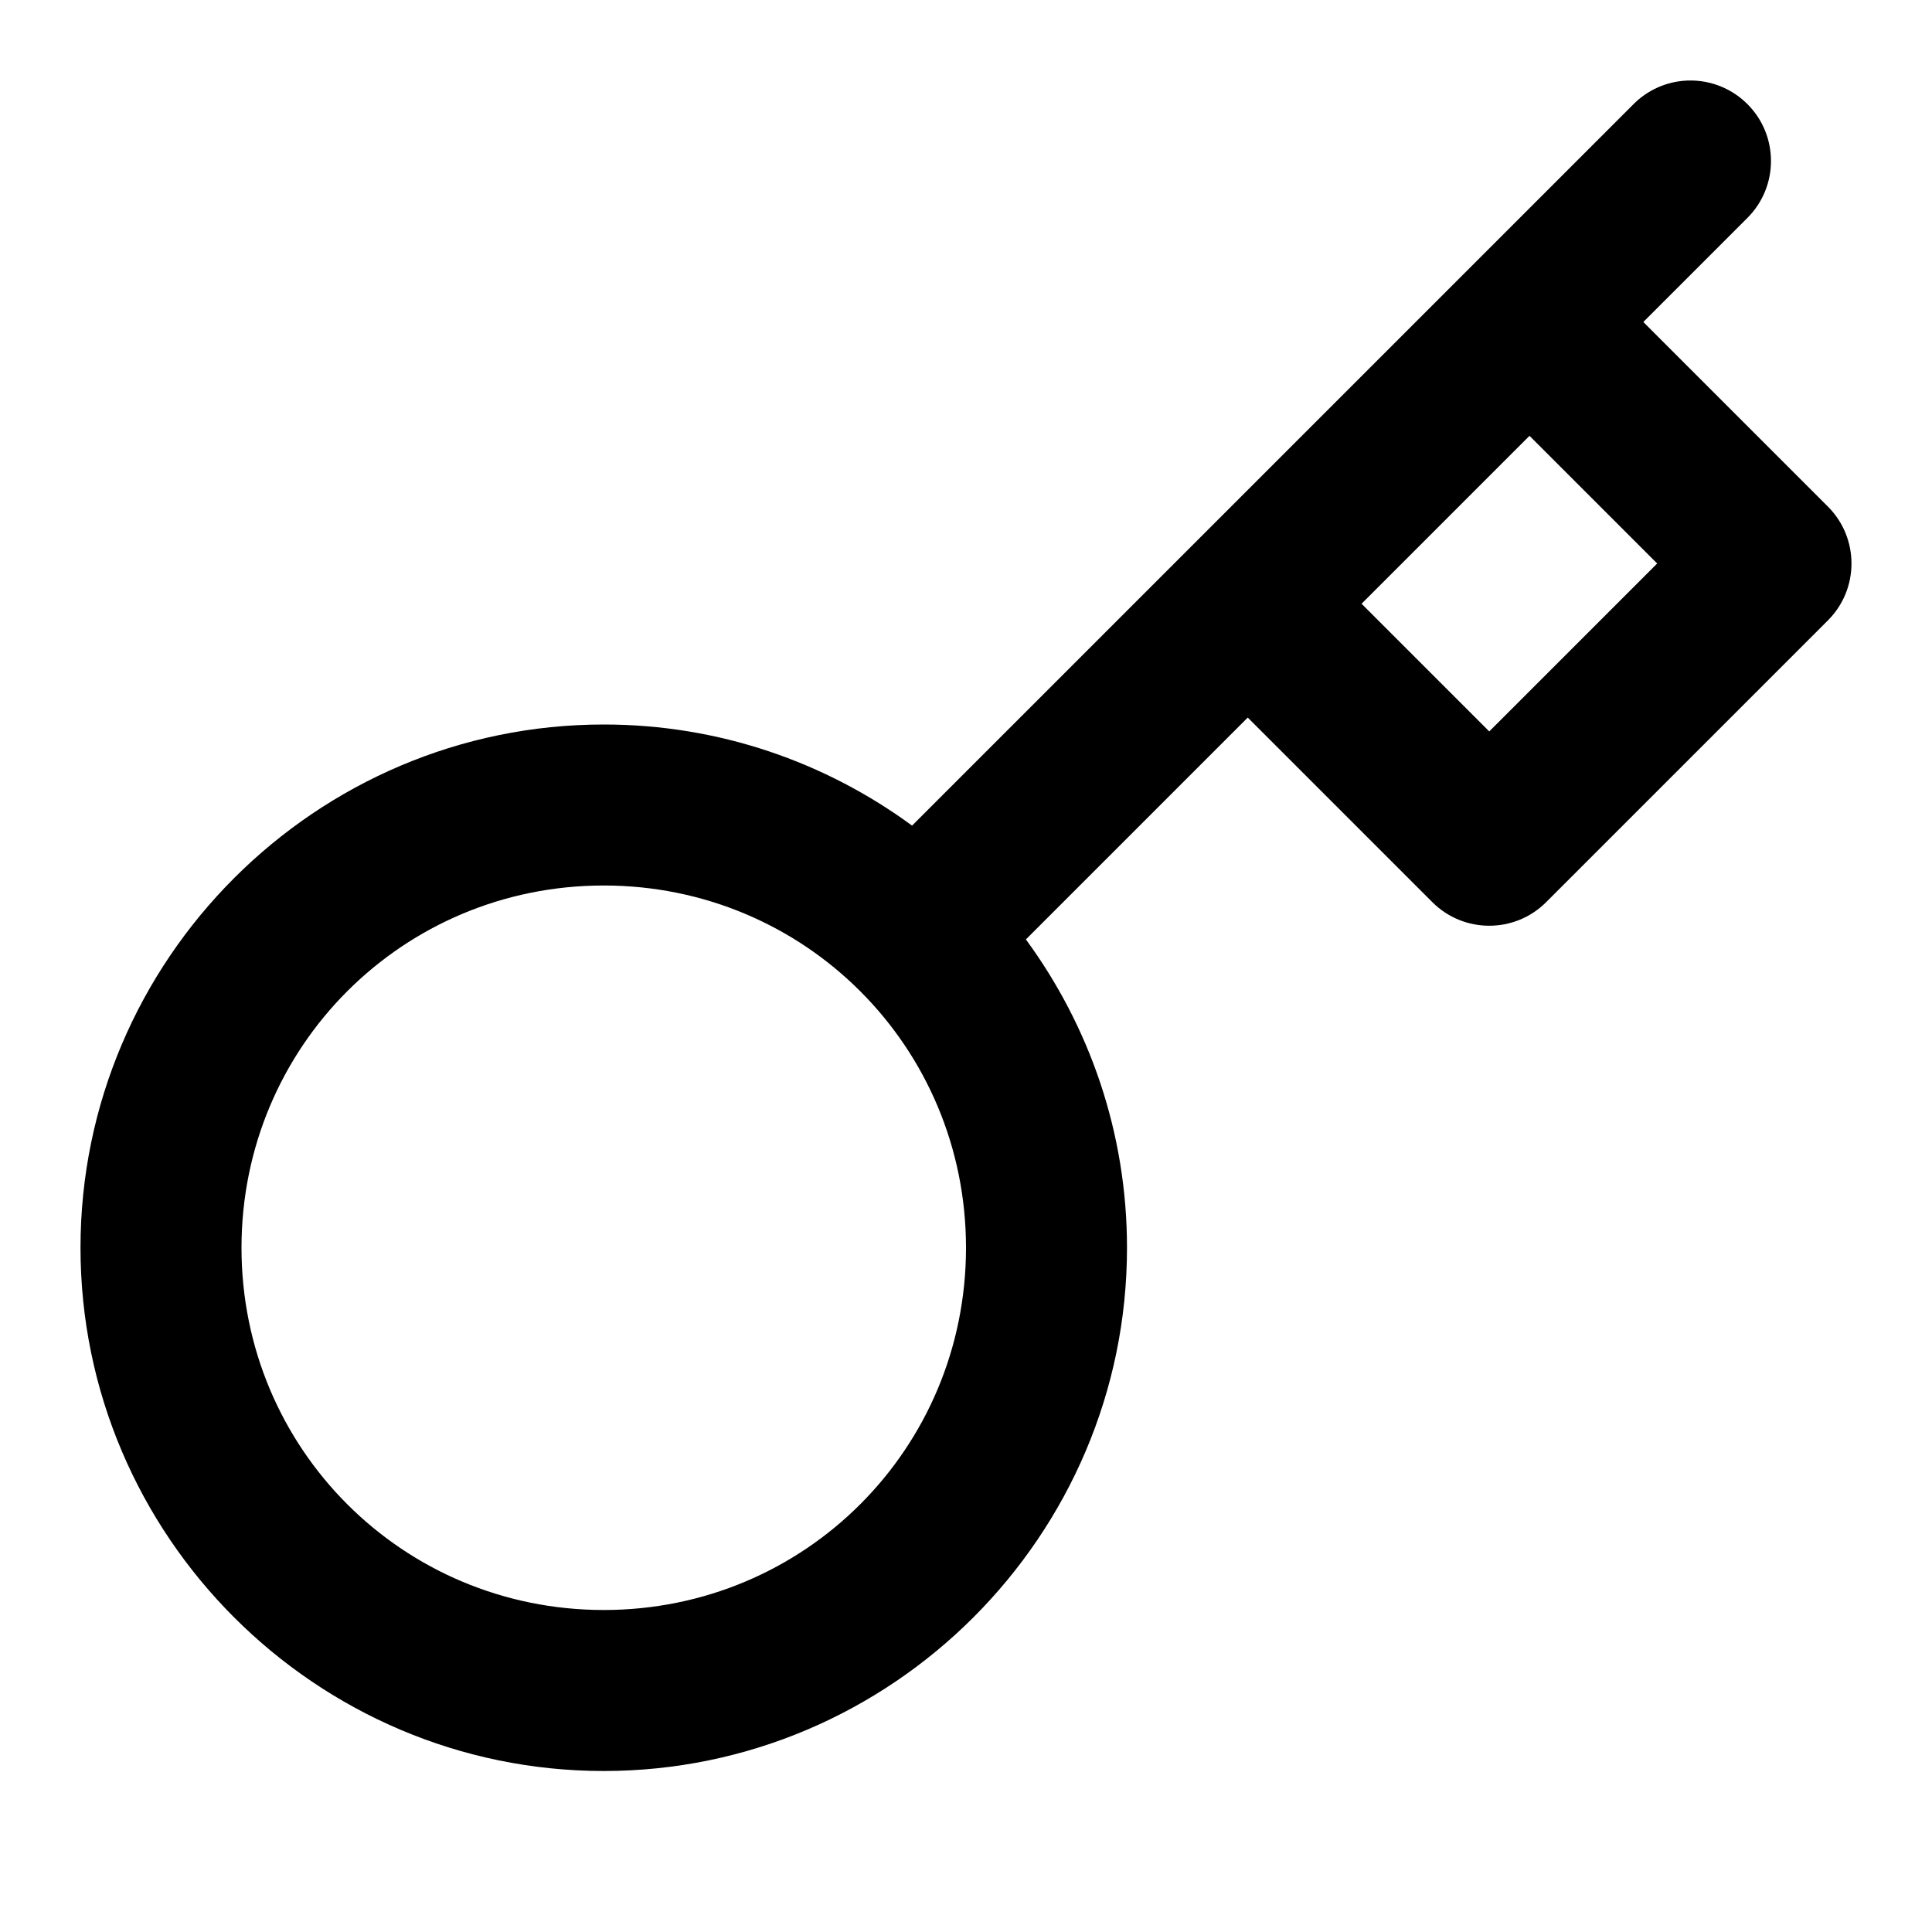
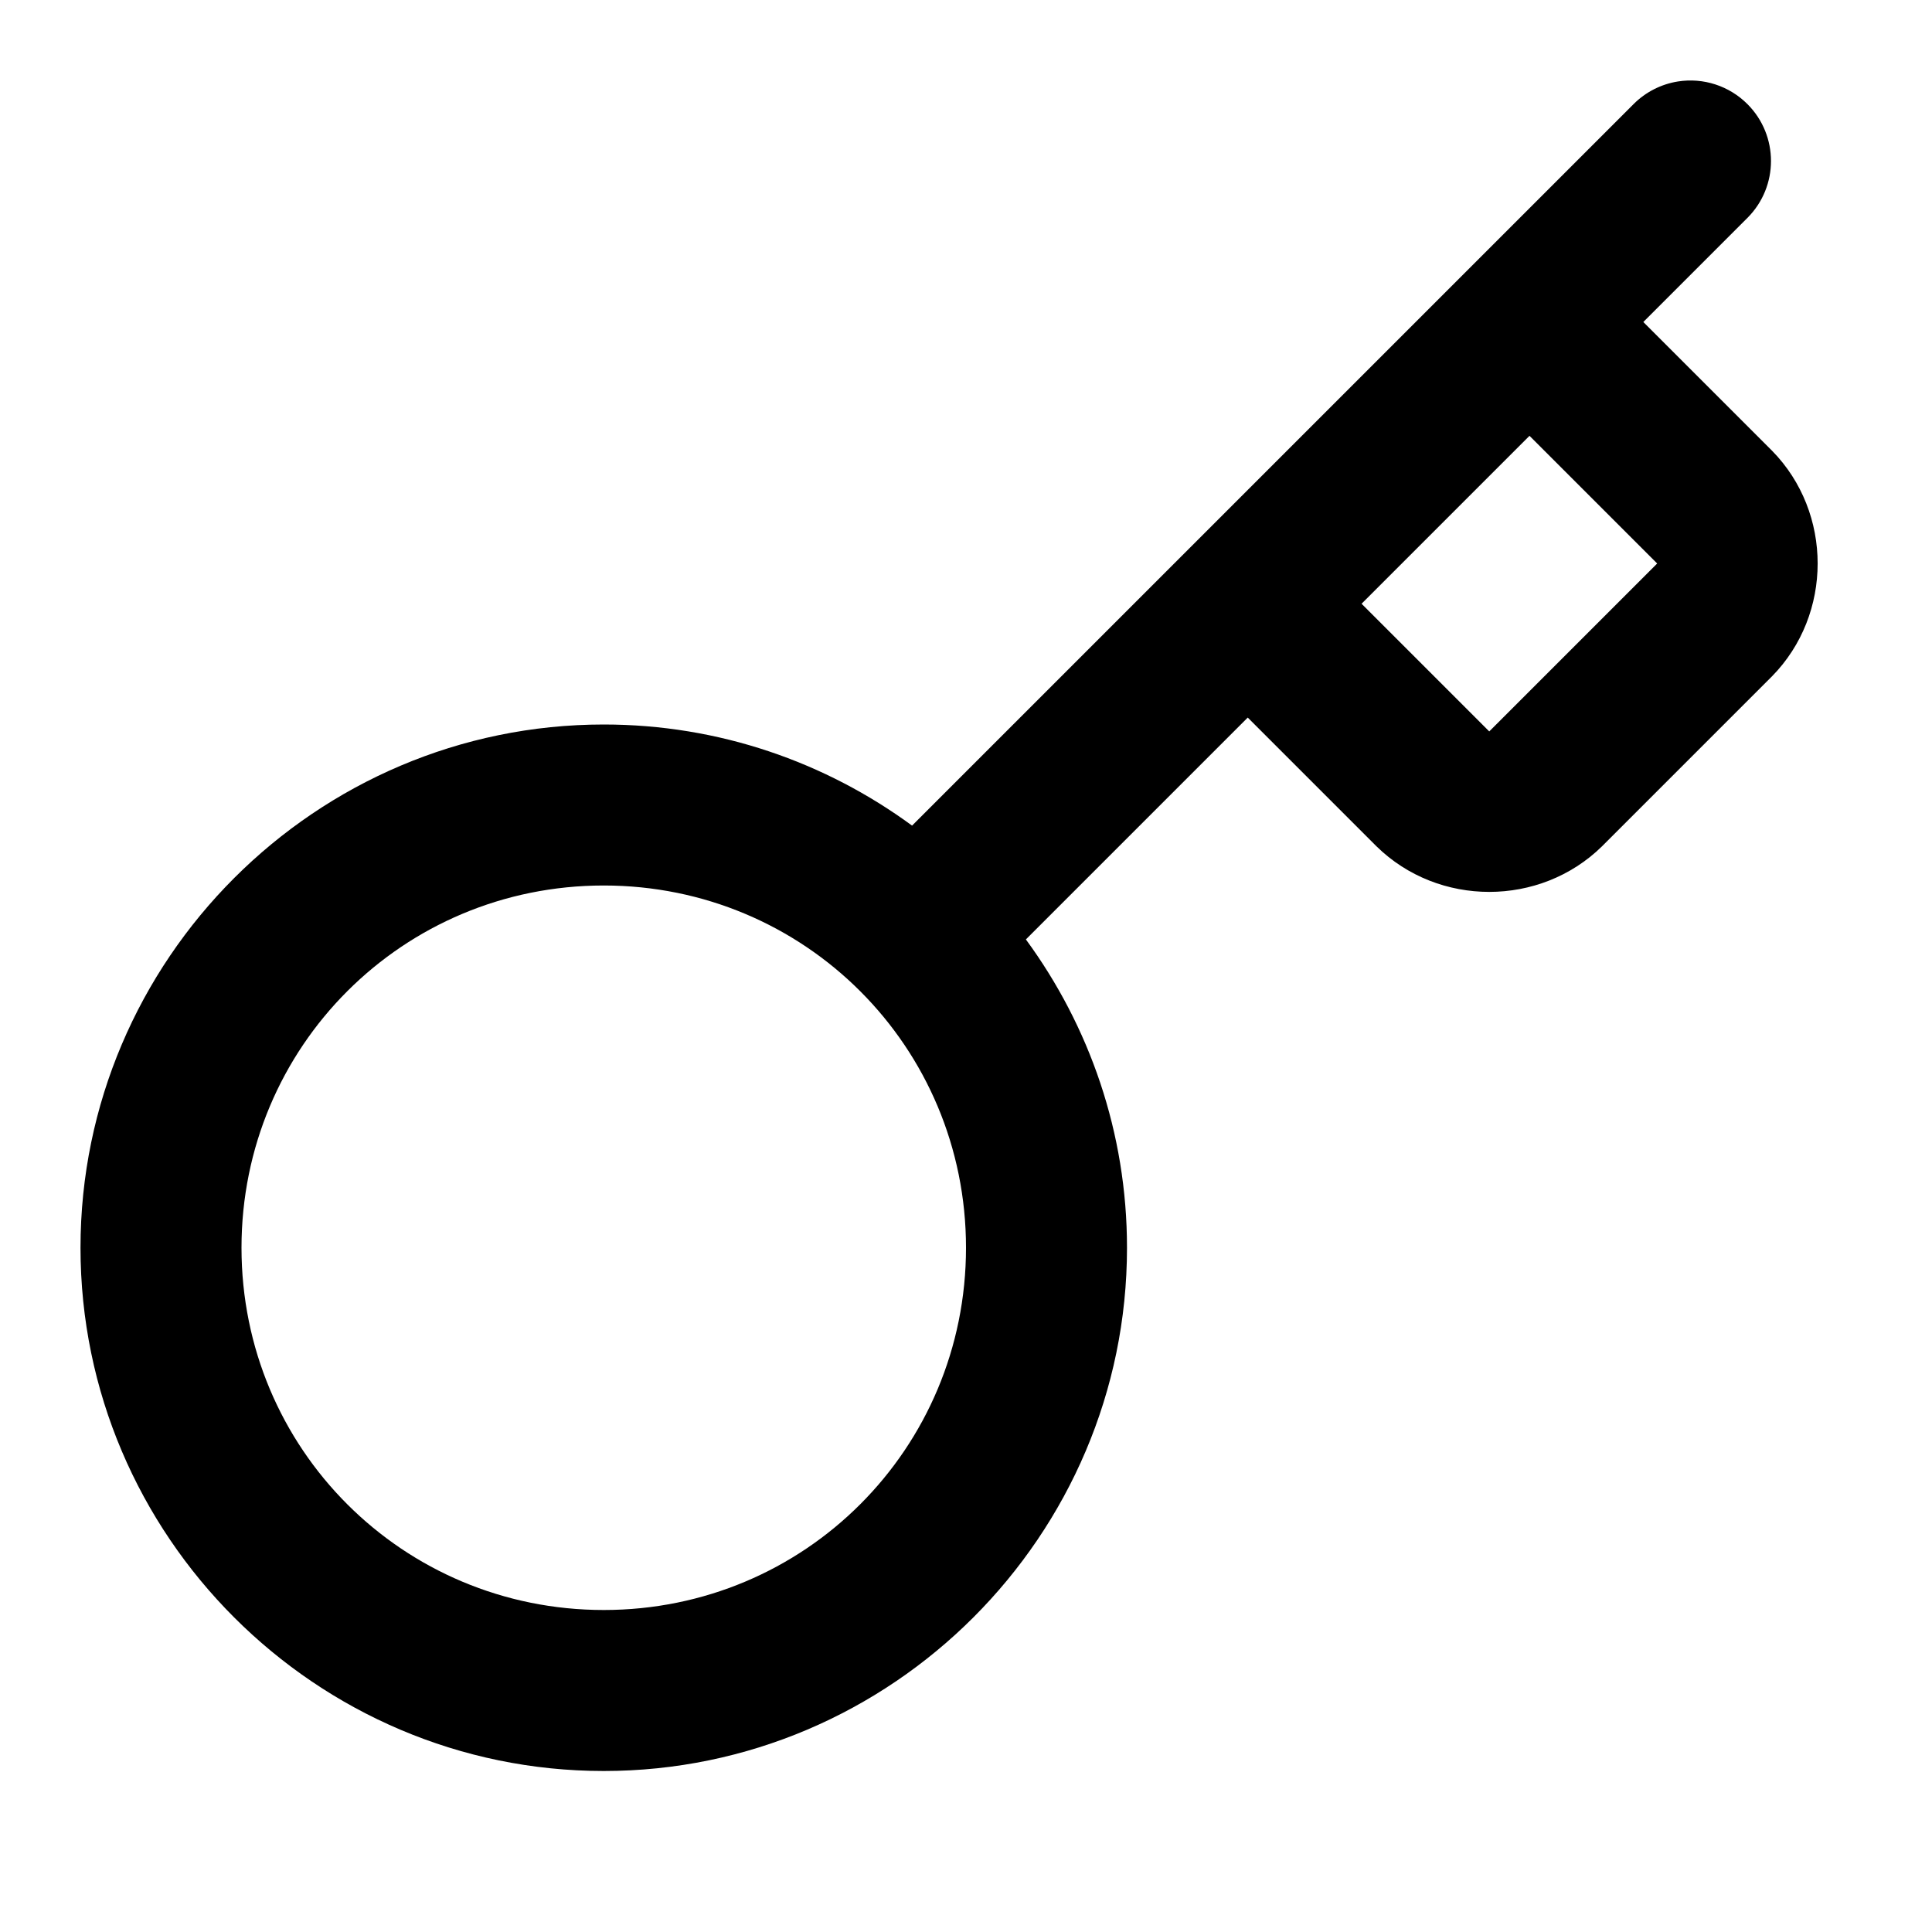
<svg xmlns="http://www.w3.org/2000/svg" width="24" height="24" viewBox="0 0 24 24" fill="currentColor" tags="password,login,authentication,secure,unlock,keychain,key ring,fob" categories="security,account">
-   <path d="M 20.844 1.012 A 1 1 0 0 0 20.293 1.293 L 18.293 3.293 L 14.793 6.793 L 11.33 10.256 C 10.254 9.467 8.93 9 7.5 9 C 3.922 9 1 11.922 1 15.5 C 1 19.078 3.922 22 7.5 22 C 11.078 22 14 19.078 14 15.5 C 14 14.07 13.533 12.746 12.744 11.67 L 15.5 8.914 L 17.793 11.207 A 1 1 0 0 0 19.207 11.207 L 22.707 7.707 A 1 1 0 0 0 22.707 6.293 L 20.414 4 L 21.707 2.707 A 1 1 0 0 0 21.707 1.293 A 1 1 0 0 0 20.844 1.012 z M 19 5.414 L 20.586 7 L 18.5 9.086 L 16.914 7.5 L 19 5.414 z M 7.5 11 C 9.997 11 12 13.003 12 15.5 C 12 17.997 9.997 20 7.5 20 C 5.003 20 3 17.997 3 15.5 C 3 13.003 5.003 11 7.5 11 z " />
+   <path d="M 20.844 1.012 A 1 1 0 0 0 20.293 1.293 L 11.33 10.256 C 10.254 9.467 8.93 9 7.5 9 C 3.922 9 1 11.922 1 15.5 C 1 19.078 3.922 22 7.5 22 C 11.078 22 14 19.078 14 15.5 C 14 14.07 13.533 12.746 12.744 11.67 L 15.5 8.914 L 17.094 10.508 A 1 1 0 0 0 17.1 10.514 C 17.869 11.268 19.131 11.268 19.9 10.514 A 1 1 0 0 0 19.906 10.508 L 22.008 8.406 A 1 1 0 0 0 22.014 8.4 C 22.768 7.631 22.768 6.369 22.014 5.6 A 1 1 0 0 0 22.008 5.594 L 20.414 4 L 21.707 2.707 A 1 1 0 0 0 21.707 1.293 A 1 1 0 0 0 20.844 1.012 z M 19 5.414 L 20.586 7 L 18.5 9.086 L 16.914 7.5 L 19 5.414 z M 7.5 11 C 9.997 11 12 13.003 12 15.5 C 12 17.997 9.997 20 7.5 20 C 5.003 20 3 17.997 3 15.5 C 3 13.003 5.003 11 7.5 11 z " />
</svg>
